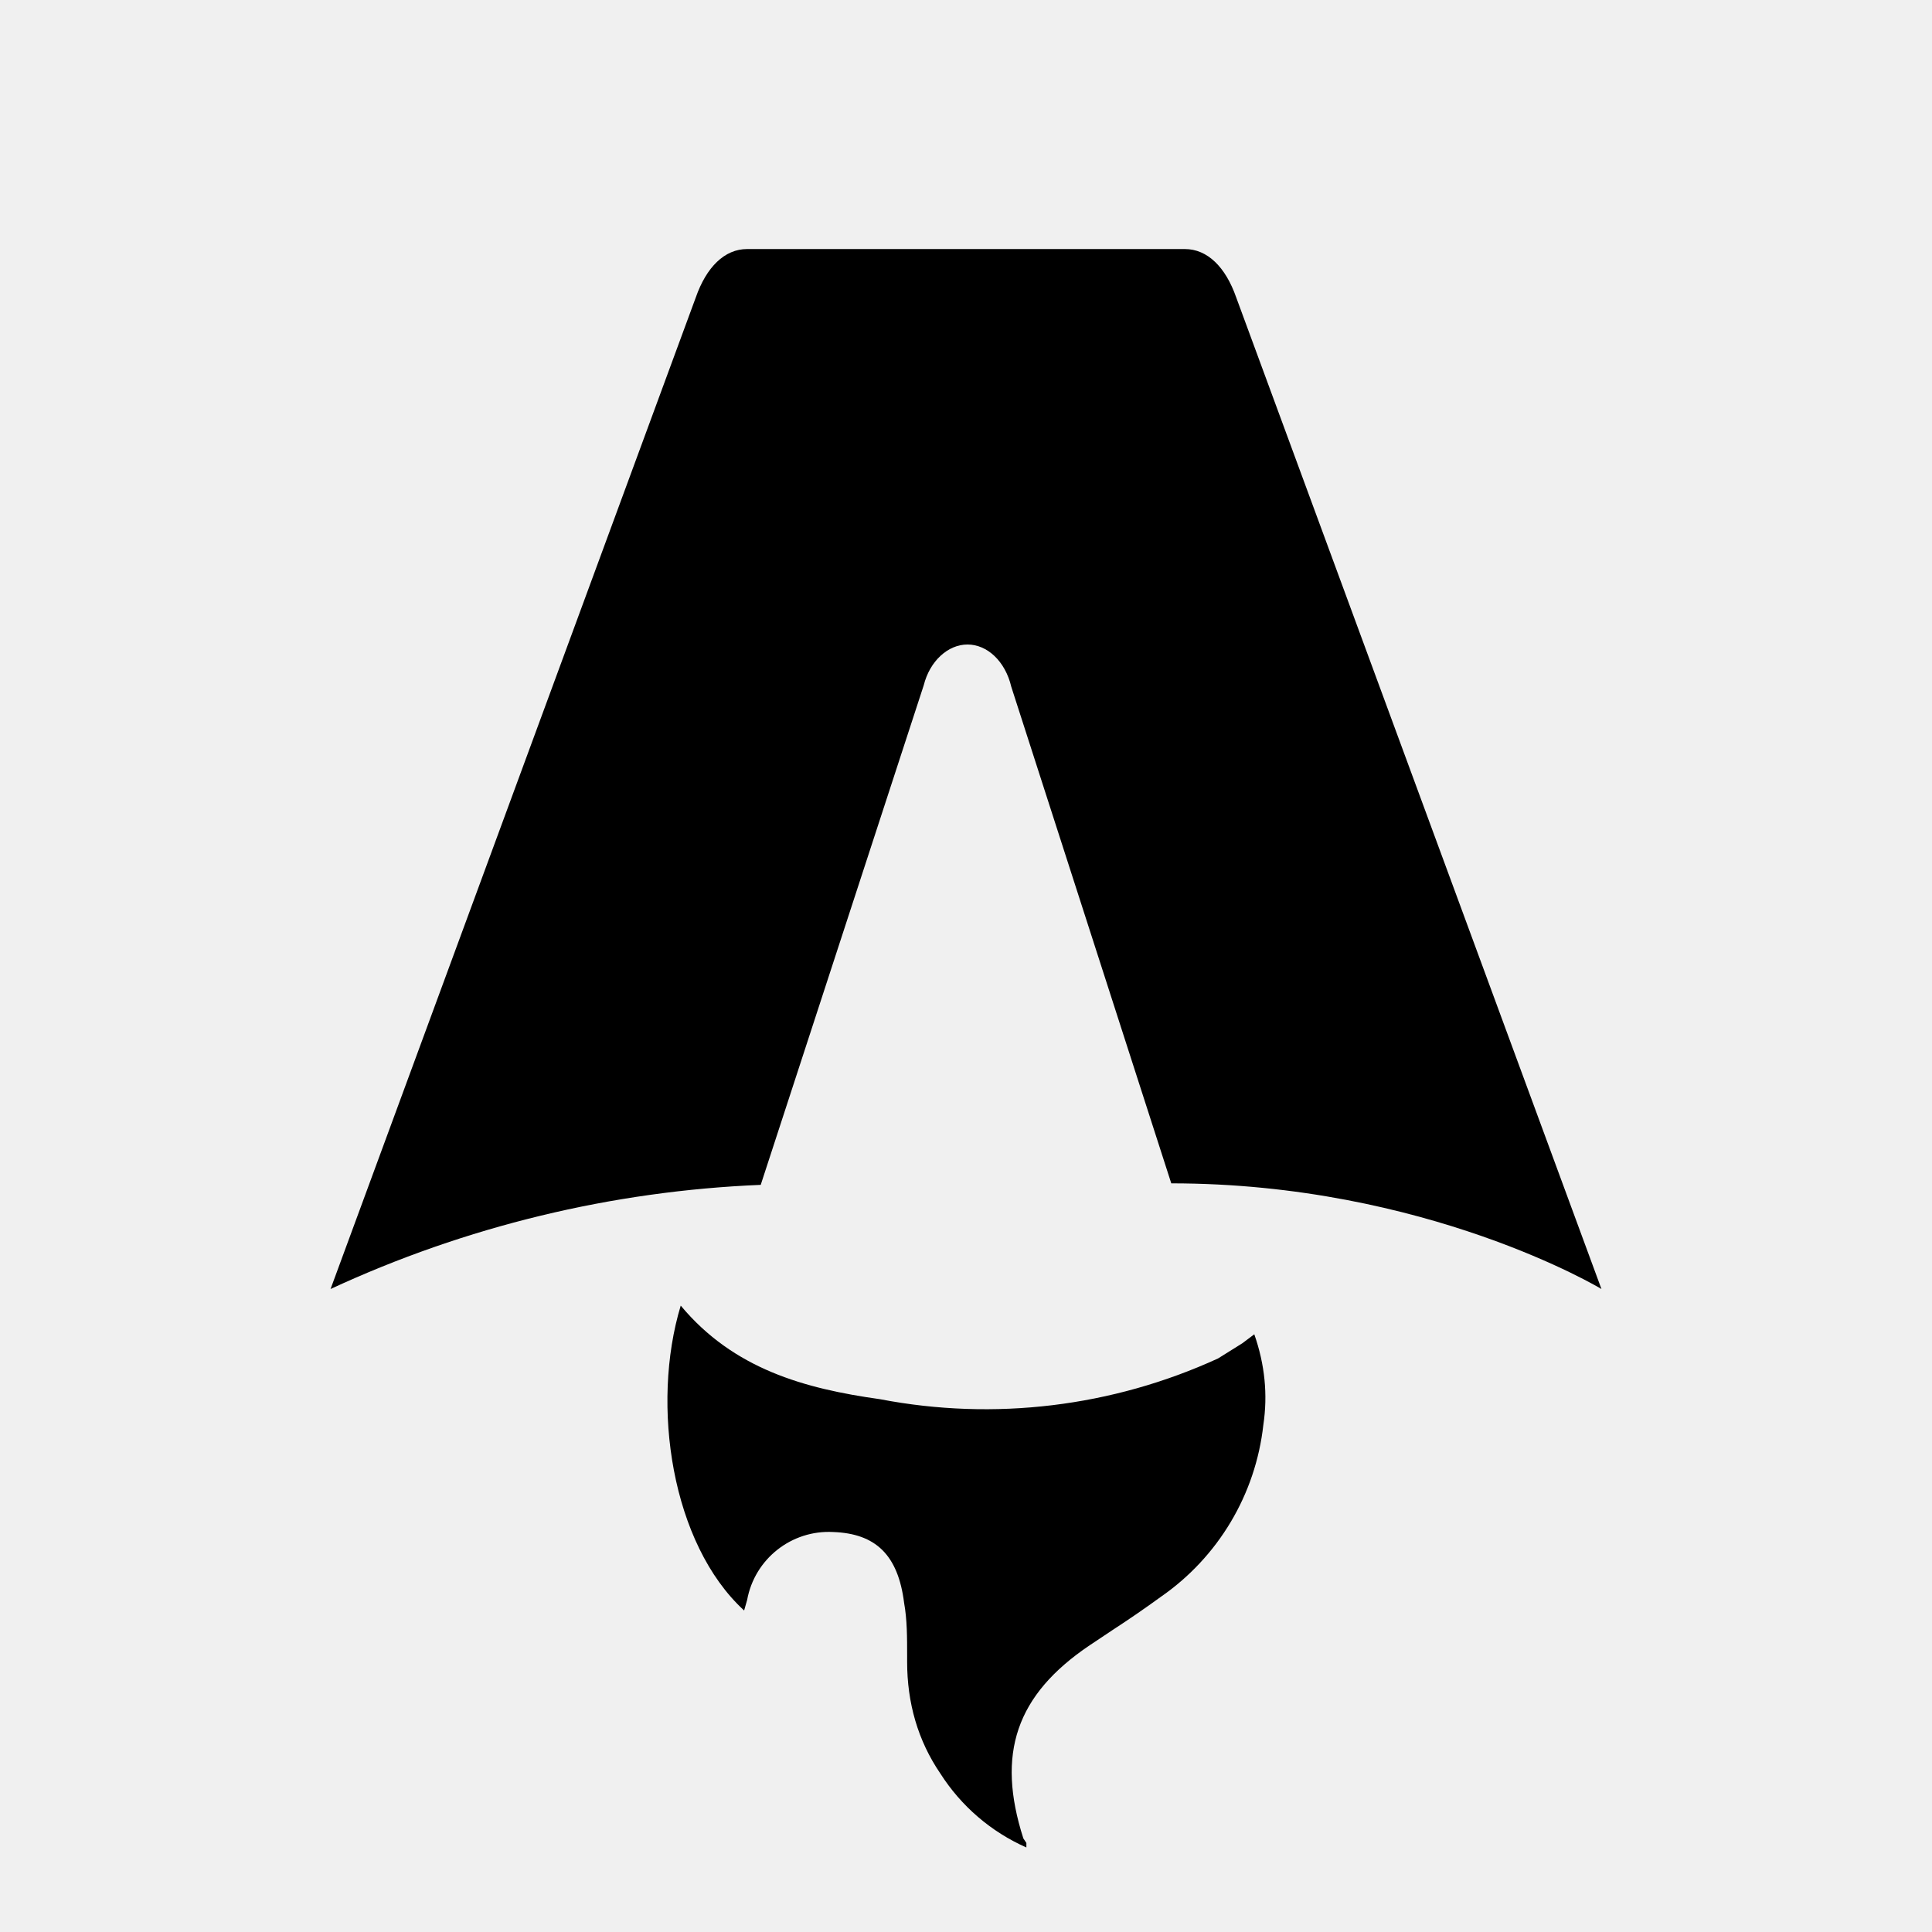
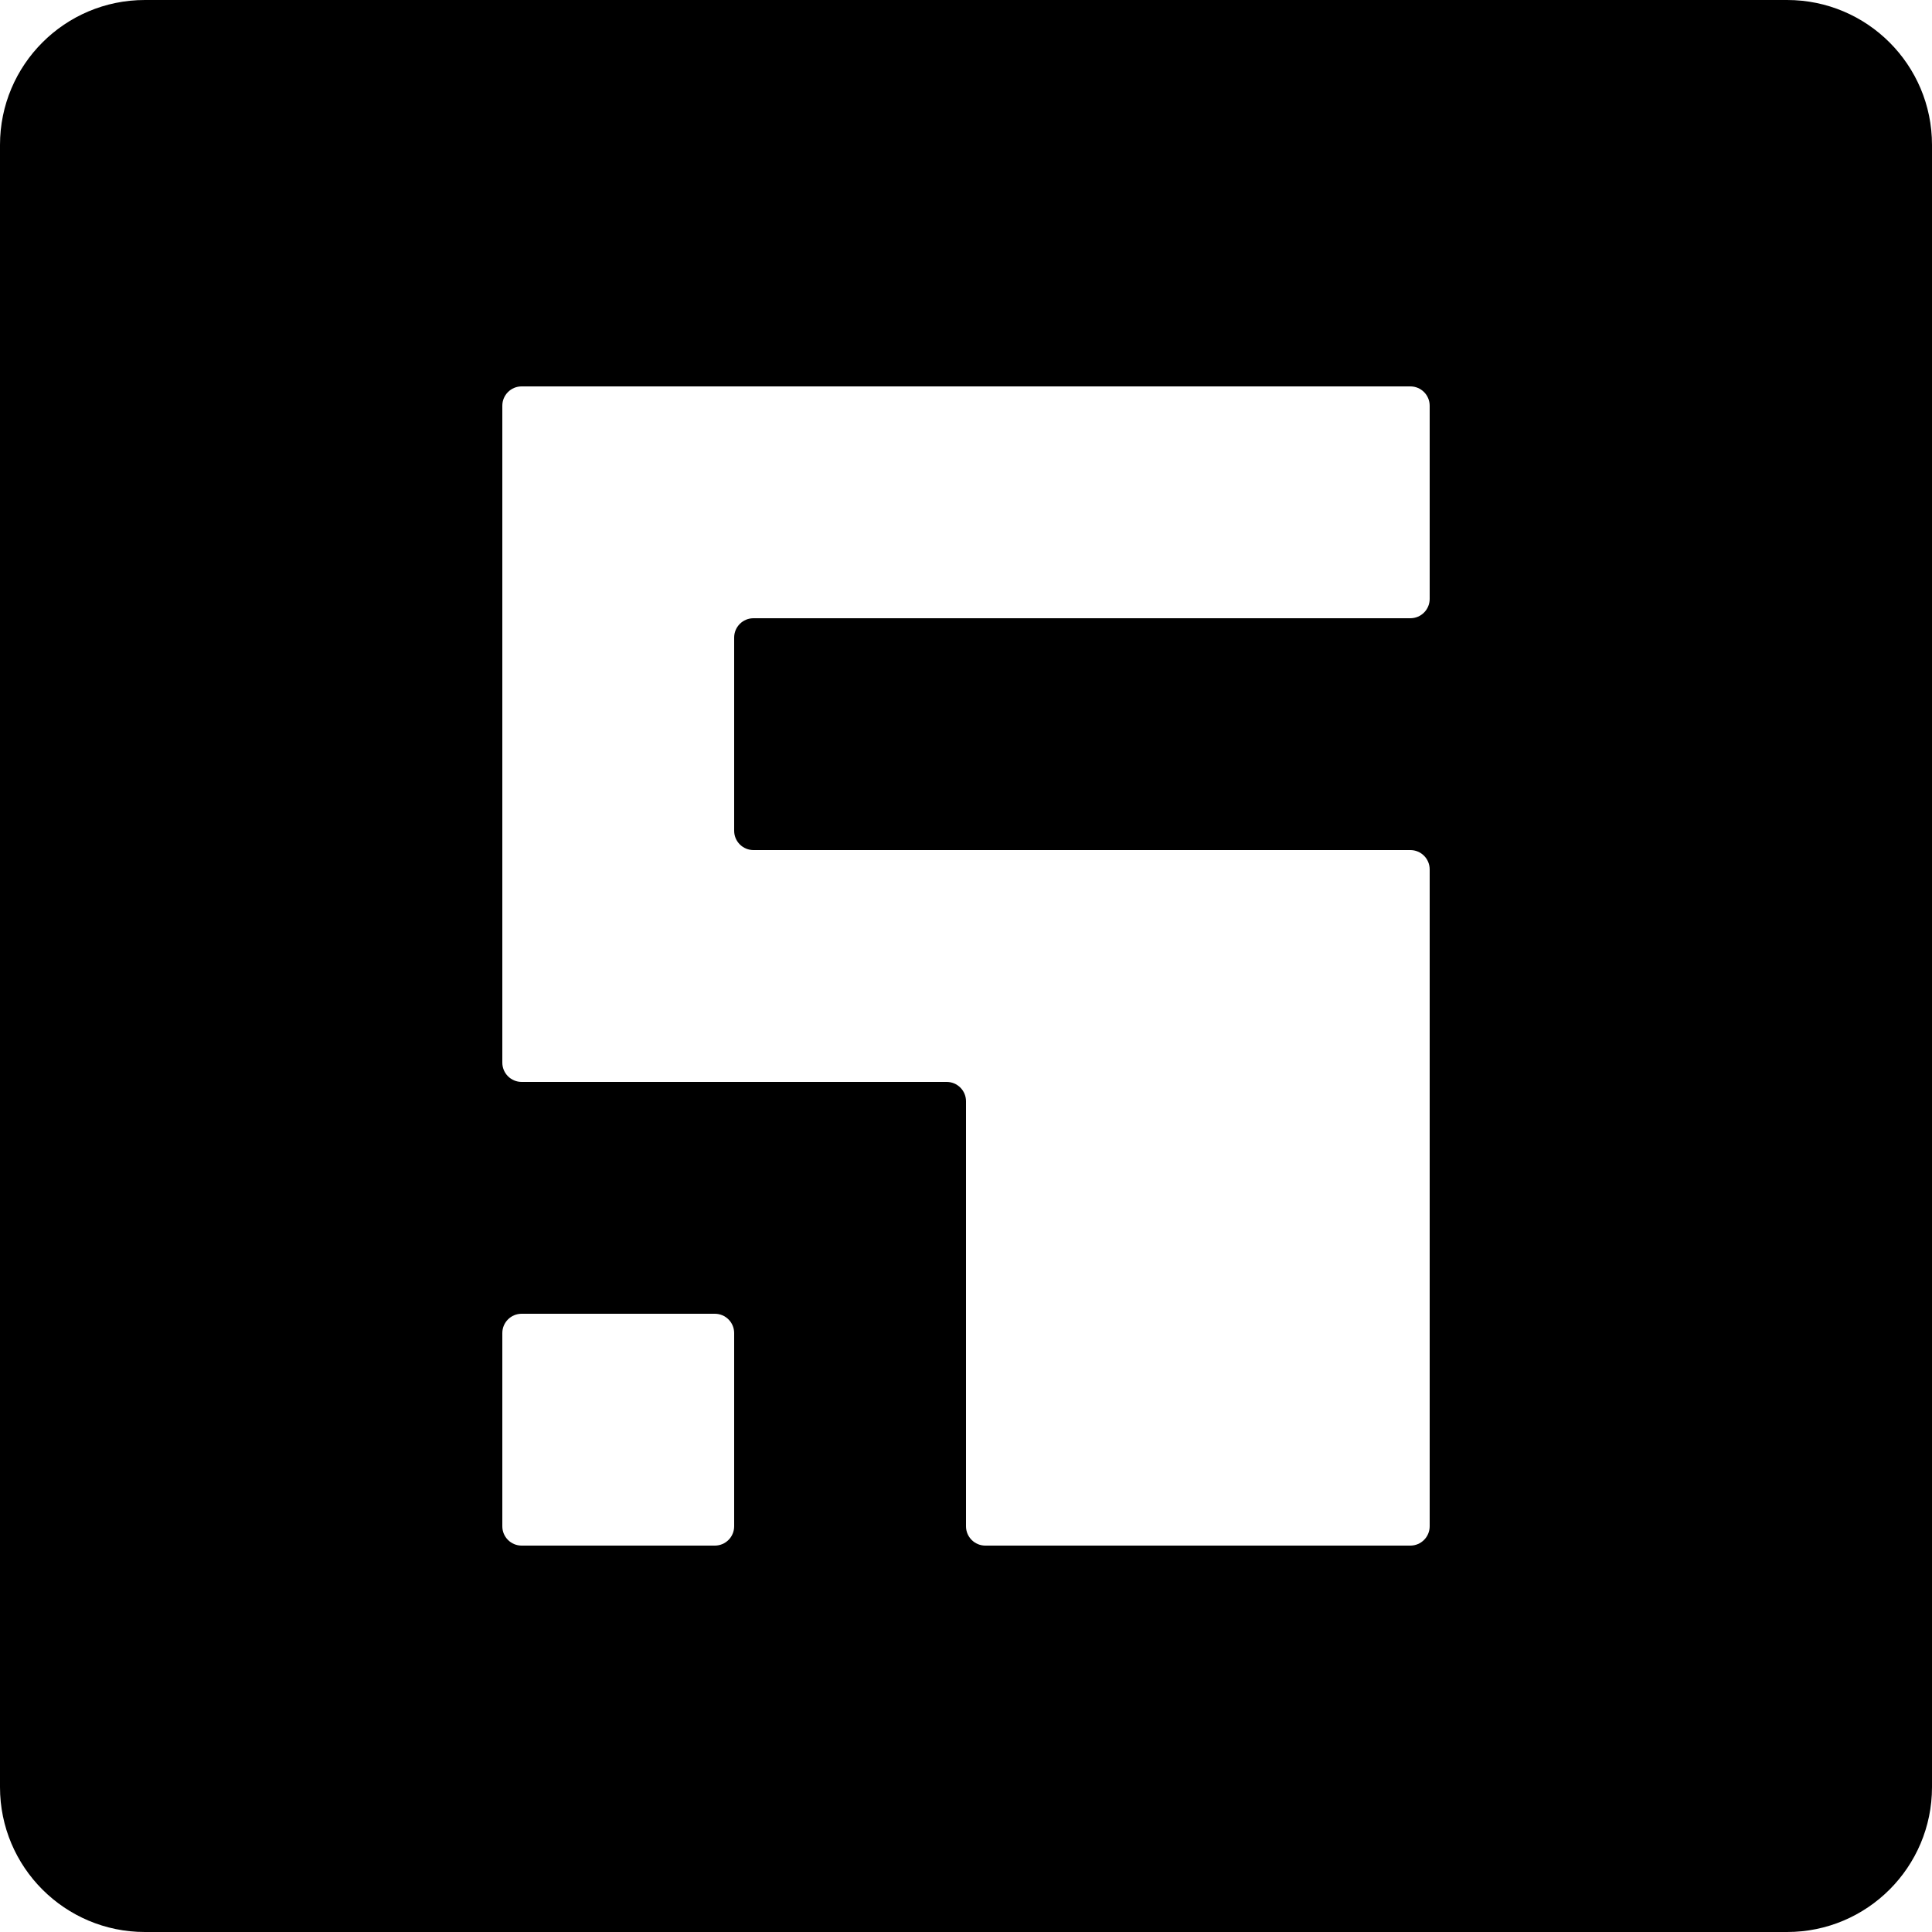
- <svg xmlns="http://www.w3.org/2000/svg" fill="none" viewBox="0 0 128 128">
-   <path d="M50.4 78.5a75.1 75.1 0 0 0-28.5 6.9l24.2-65.7c.7-2 1.9-3.2 3.4-3.2h29c1.5 0 2.7 1.2 3.4 3.2l24.2 65.7s-11.6-7-28.5-7L67 45.5c-.4-1.7-1.6-2.8-2.9-2.8-1.3 0-2.5 1.1-2.9 2.7L50.4 78.5Zm-1.1 28.2Zm-4.2-20.2c-2 6.6-.6 15.8 4.2 20.2a17.5 17.5 0 0 1 .2-.7 5.5 5.5 0 0 1 5.7-4.5c2.8.1 4.3 1.5 4.7 4.7.2 1.1.2 2.3.2 3.5v.4c0 2.7.7 5.2 2.2 7.4a13 13 0 0 0 5.7 4.9v-.3l-.2-.3c-1.8-5.6-.5-9.5 4.4-12.8l1.5-1a73 73 0 0 0 3.2-2.2 16 16 0 0 0 6.8-11.4c.3-2 .1-4-.6-6l-.8.6-1.6 1a37 37 0 0 1-22.4 2.7c-5-.7-9.7-2-13.2-6.2Z" />
-   <style>
-         path { fill: #000; }
-         @media (prefers-color-scheme: dark) {
-             path { fill: #FFF; }
-         }
-     </style>
+ <svg xmlns="http://www.w3.org/2000/svg" width="1000" height="1000" viewBox="0 0 1000 1000" fill="none">
+   <g clip-path="url(#clip0_89_143)">
+     <rect width="1000" height="1000" fill="white" />
+     <rect width="1000" height="1000" rx="75" fill="black" />
+     <path d="M730 440C735.523 440 740 444.477 740 450V790C740 795.523 735.523 800 730 800H510C504.477 800 500 795.523 500 790V570C500 564.477 495.523 560 490 560H270C264.477 560 260 555.523 260 550V210C260 204.477 264.477 200 270 200H730C735.523 200 740 204.477 740 210V310C740 315.523 735.523 320 730 320H390C384.477 320 380 324.477 380 330V430C380 435.523 384.477 440 390 440H730ZM260 690C260 684.477 264.477 680 270 680H370C375.523 680 380 684.477 380 690V790C380 795.523 375.523 800 370 800H270C264.477 800 260 795.523 260 790V690Z" fill="white" />
+   </g>
+   <defs>
+     <clipPath id="clip0_89_143">
+       <rect width="1000" height="1000" fill="white" />
+     </clipPath>
+   </defs>
</svg>
